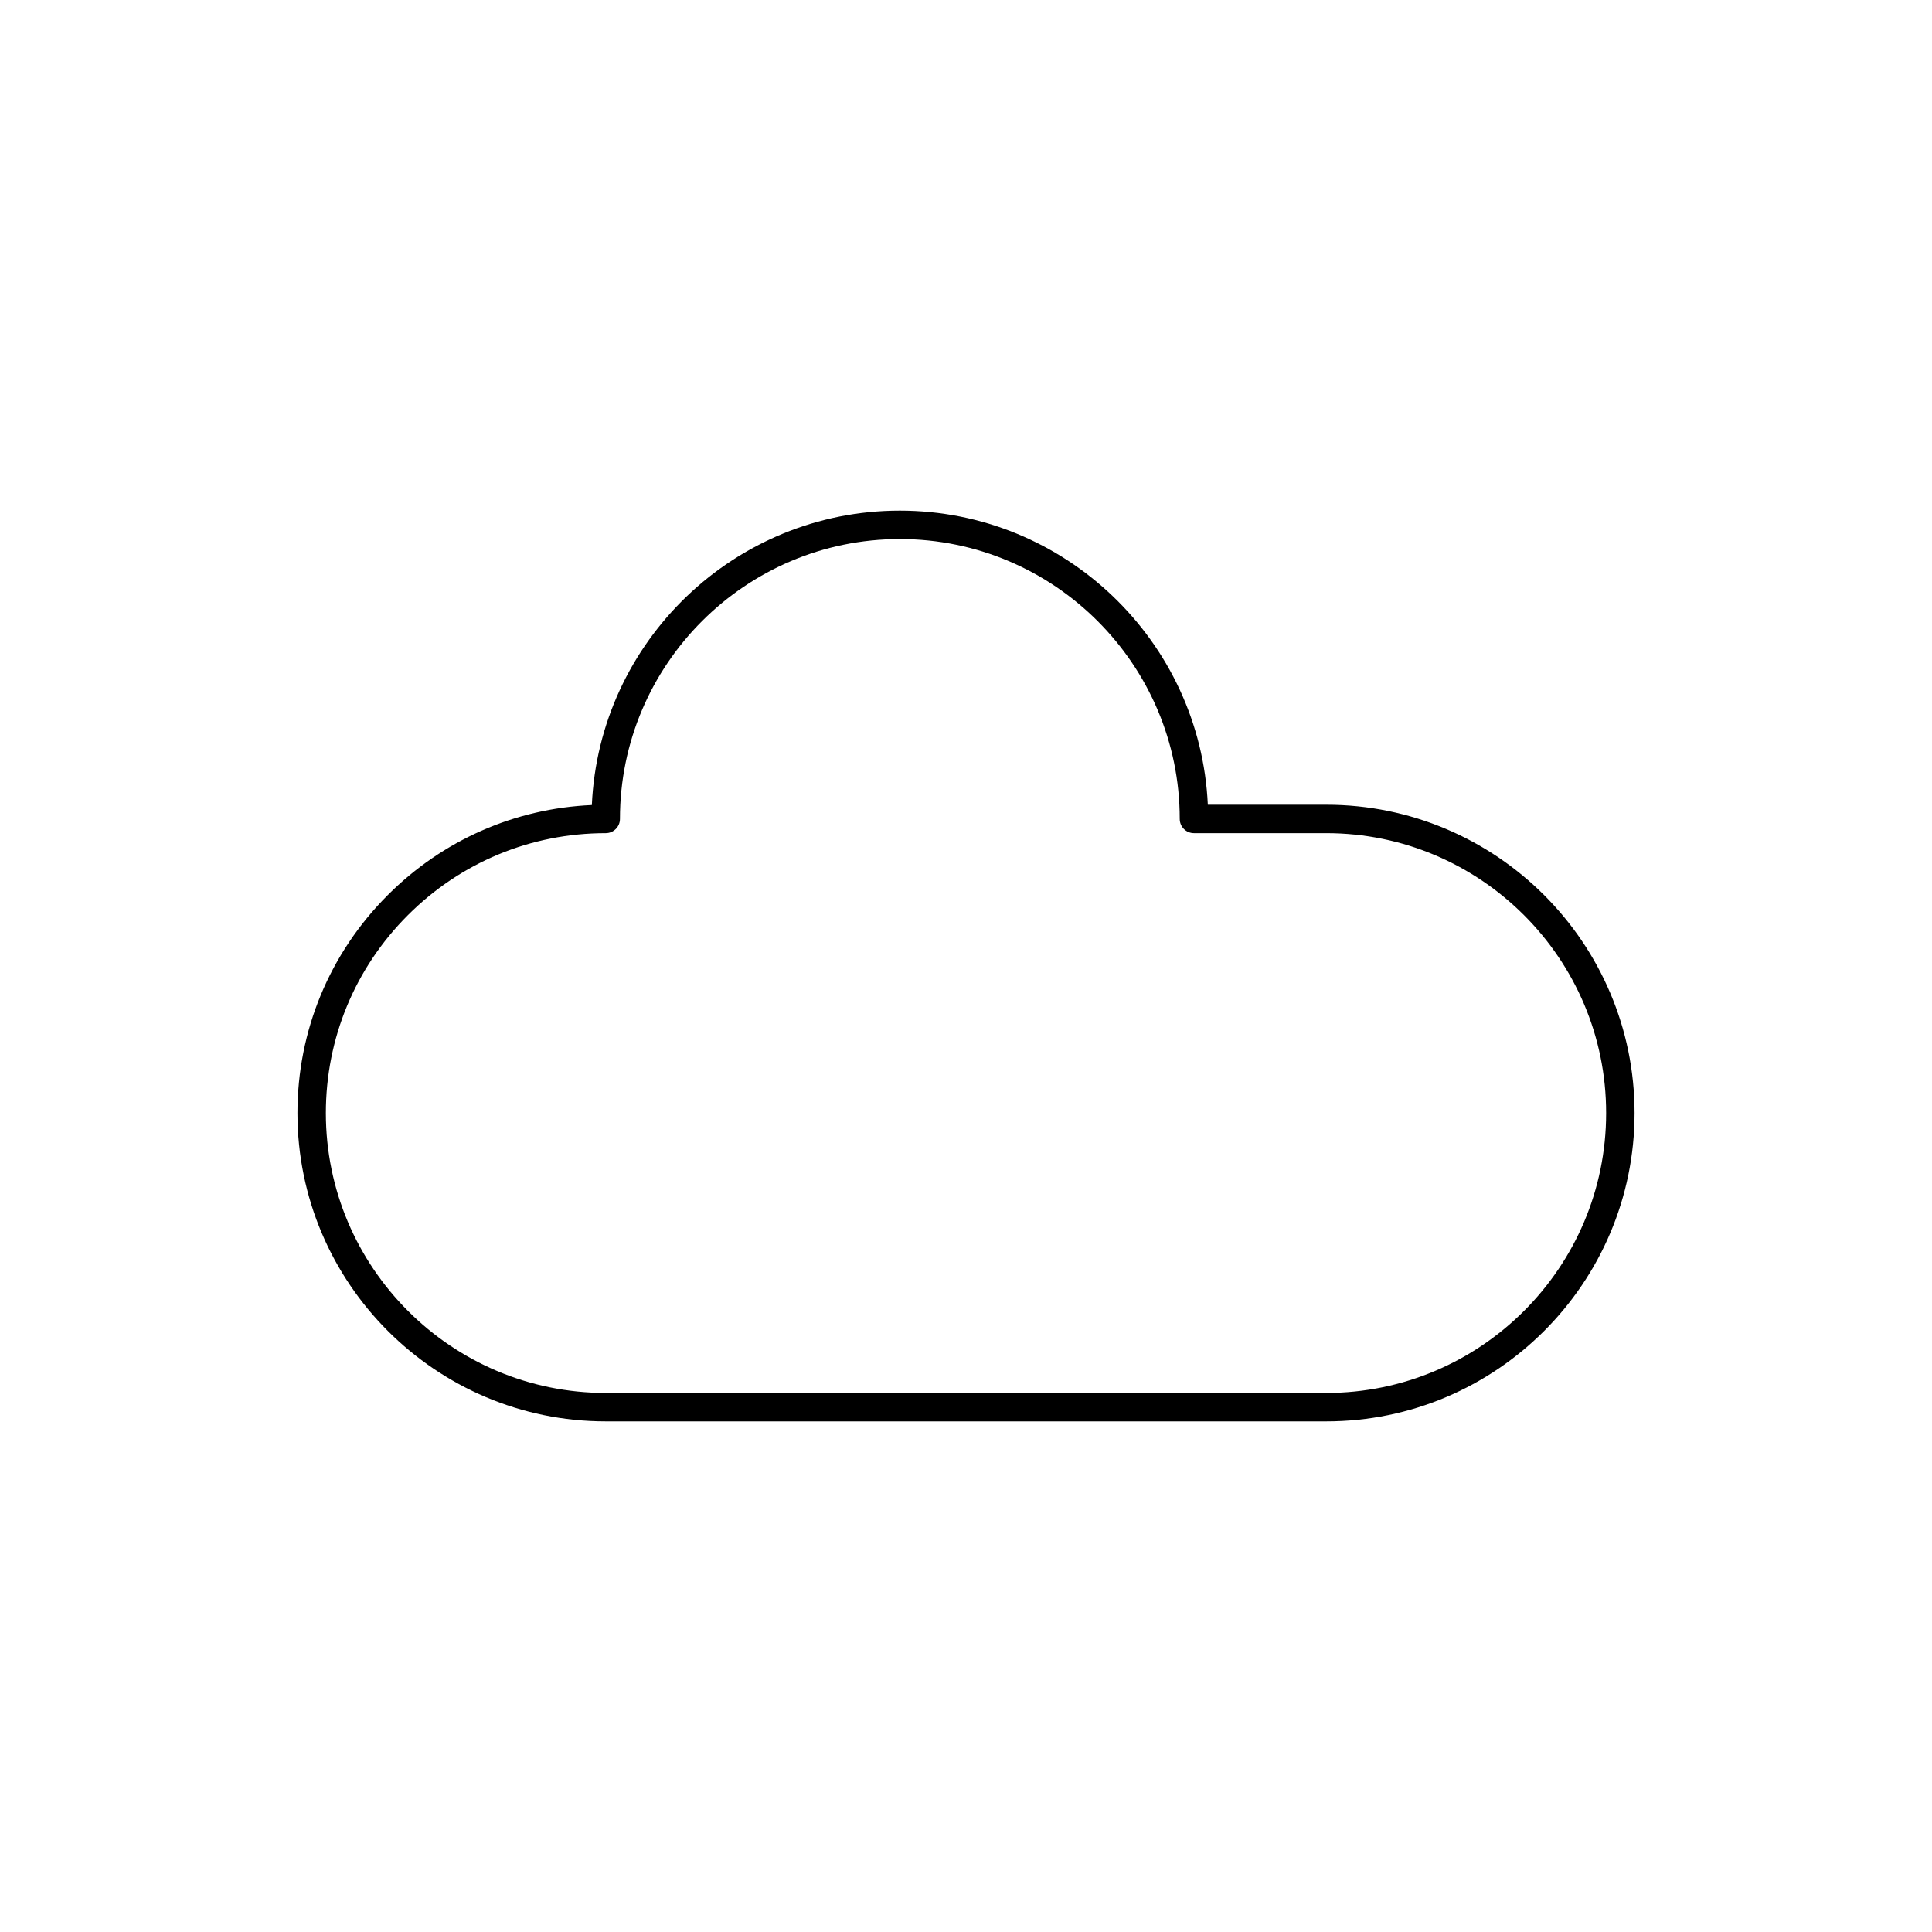
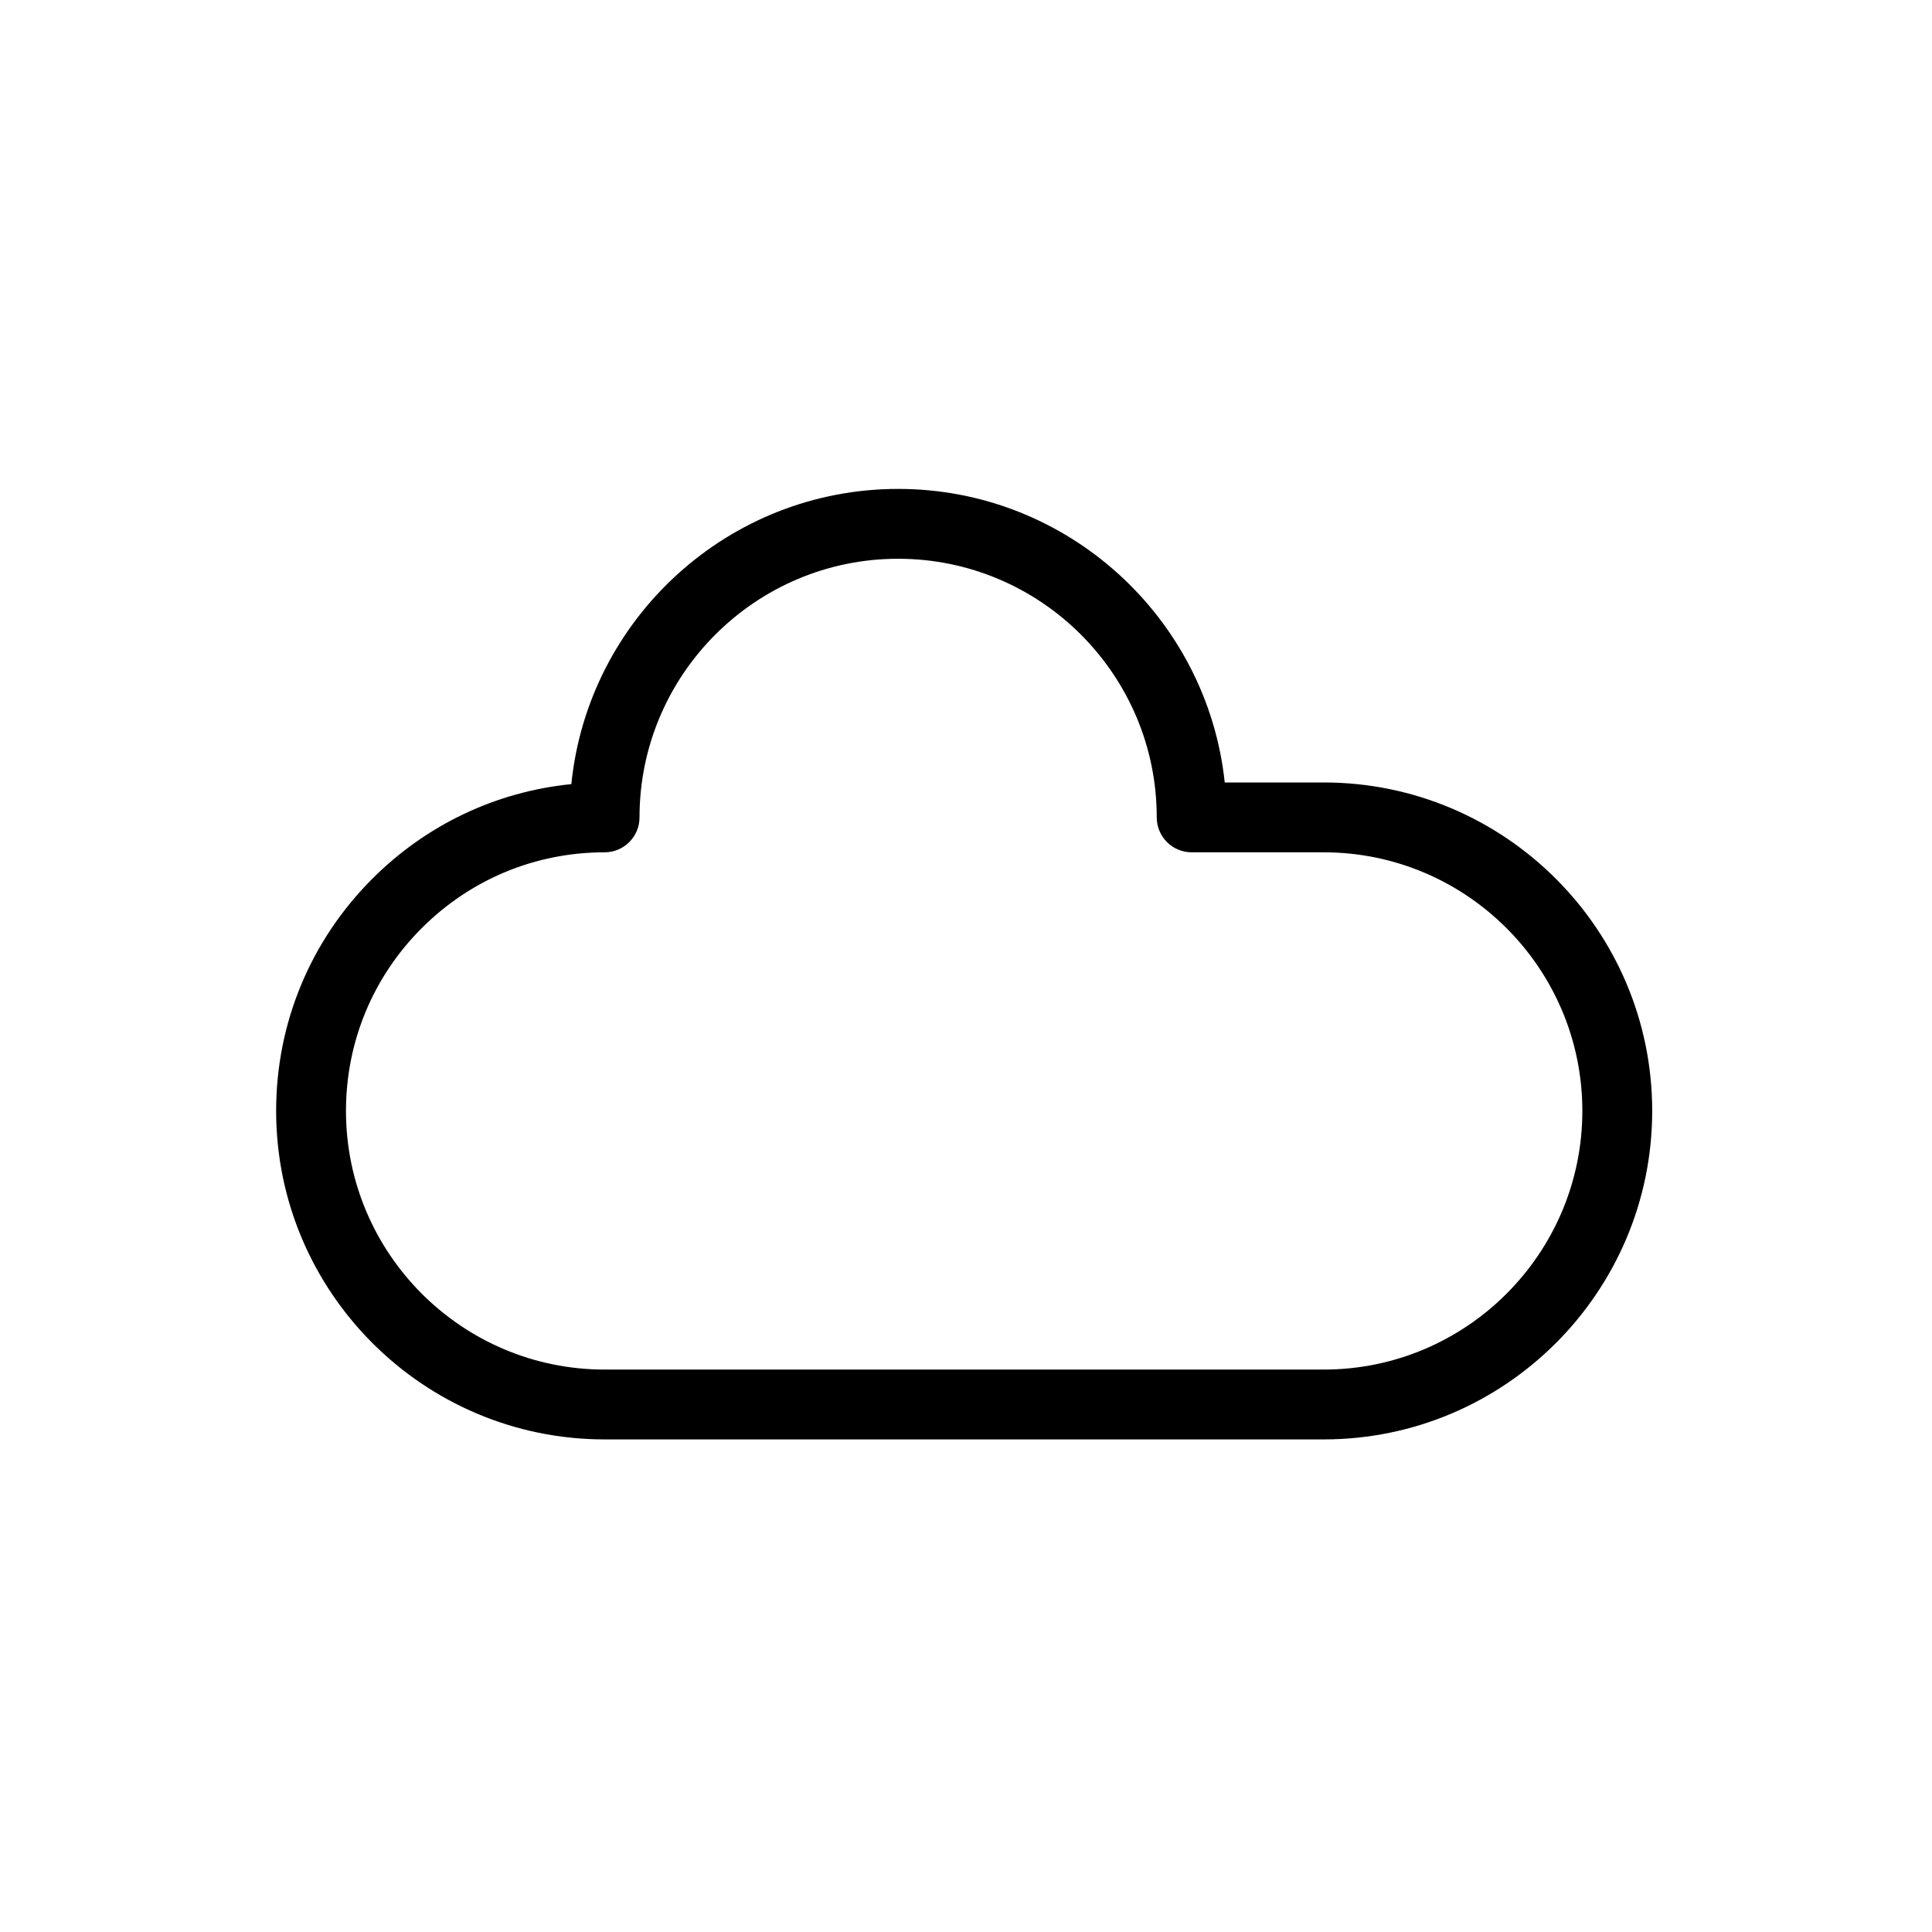
- <svg xmlns="http://www.w3.org/2000/svg" version="1.0" id="Layer_1" x="0px" y="0px" width="283.46px" height="283.46px" viewBox="0 0 283.46 283.46" enable-background="new 0 0 283.46 283.46" xml:space="preserve">
+ <svg xmlns="http://www.w3.org/2000/svg" width="100%" height="100%" viewBox="0 0 284 284" version="1.1" xml:space="preserve" style="fill-rule:evenodd;clip-rule:evenodd;stroke-linejoin:round;stroke-miterlimit:2;">
  <g>
-     <path fill="none" d="M194.587,122.24h-19.414c-1.151,0-2.085-0.934-2.085-2.085c0-22.645-18.422-41.067-41.066-41.067   c-22.643,0-41.064,18.422-41.064,41.067c0,1.151-0.934,2.085-2.085,2.085c-10.961,0-21.271,4.273-29.031,12.034   c-7.76,7.76-12.033,18.07-12.033,29.031c0,22.645,18.421,41.067,41.064,41.067h105.714c22.643,0,41.063-18.423,41.063-41.067   C235.651,140.661,217.23,122.24,194.587,122.24z" />
-     <path d="M194.587,118.07H177.21c-1.093-23.979-20.944-43.152-45.188-43.152c-24.259,0-44.118,19.196-45.188,43.197   c-11.31,0.5-21.876,5.146-29.94,13.21c-8.547,8.548-13.254,19.905-13.254,31.979c0,24.944,20.292,45.237,45.234,45.237h105.714   c24.941,0,45.233-20.293,45.233-45.237C239.821,138.362,219.529,118.07,194.587,118.07z M194.587,204.372H88.873   c-22.643,0-41.064-18.423-41.064-41.067c0-10.961,4.273-21.271,12.033-29.031c7.76-7.76,18.07-12.034,29.031-12.034   c1.151,0,2.085-0.934,2.085-2.085c0-22.645,18.421-41.067,41.064-41.067c22.645,0,41.066,18.422,41.066,41.067   c0,1.151,0.934,2.085,2.085,2.085h19.414c22.643,0,41.063,18.421,41.063,41.064C235.651,185.949,217.23,204.372,194.587,204.372z" />
+     <path d="M194.587,122.24L175.173,122.24C174.022,122.24 173.088,121.306 173.088,120.155C173.088,97.51 154.666,79.088 132.022,79.088C109.379,79.088 90.958,97.51 90.958,120.155C90.958,121.306 90.024,122.24 88.873,122.24C77.912,122.24 67.602,126.513 59.842,134.274C52.082,142.034 47.809,152.344 47.809,163.305C47.809,185.95 66.23,204.372 88.873,204.372L194.587,204.372C217.23,204.372 235.65,185.949 235.65,163.305C235.651,140.661 217.23,122.24 194.587,122.24Z" style="fill:none;fill-rule:nonzero;" />
+     <path d="M194.587,115.021L180.035,115.021C177.463,90.802 156.912,71.869 132.022,71.869C107.049,71.869 86.445,90.928 83.986,115.265C72.942,116.37 62.698,121.209 54.738,129.169C54.738,129.169 54.738,129.169 54.738,129.169C45.615,138.293 40.591,150.416 40.591,163.304C40.591,189.929 62.251,211.59 88.874,211.59C88.874,211.59 194.588,211.59 194.588,211.59C221.21,211.59 242.87,189.929 242.87,163.304C242.87,136.681 221.21,115.021 194.587,115.021ZM194.587,201.323L88.873,201.323C67.911,201.323 50.858,184.268 50.858,163.305C50.858,153.158 54.814,143.614 61.998,136.43C69.182,129.246 78.726,125.289 88.873,125.289C91.707,125.289 94.007,122.989 94.007,120.155C94.007,99.191 111.06,82.137 132.022,82.137C152.986,82.137 170.039,99.191 170.039,120.155C170.039,122.989 172.339,125.289 175.173,125.289L194.587,125.289C215.549,125.289 232.601,142.342 232.601,163.304C232.601,163.304 232.601,163.304 232.601,163.304C232.602,184.268 215.549,201.323 194.587,201.323Z" style="fill-rule:nonzero;" />
  </g>
</svg>
